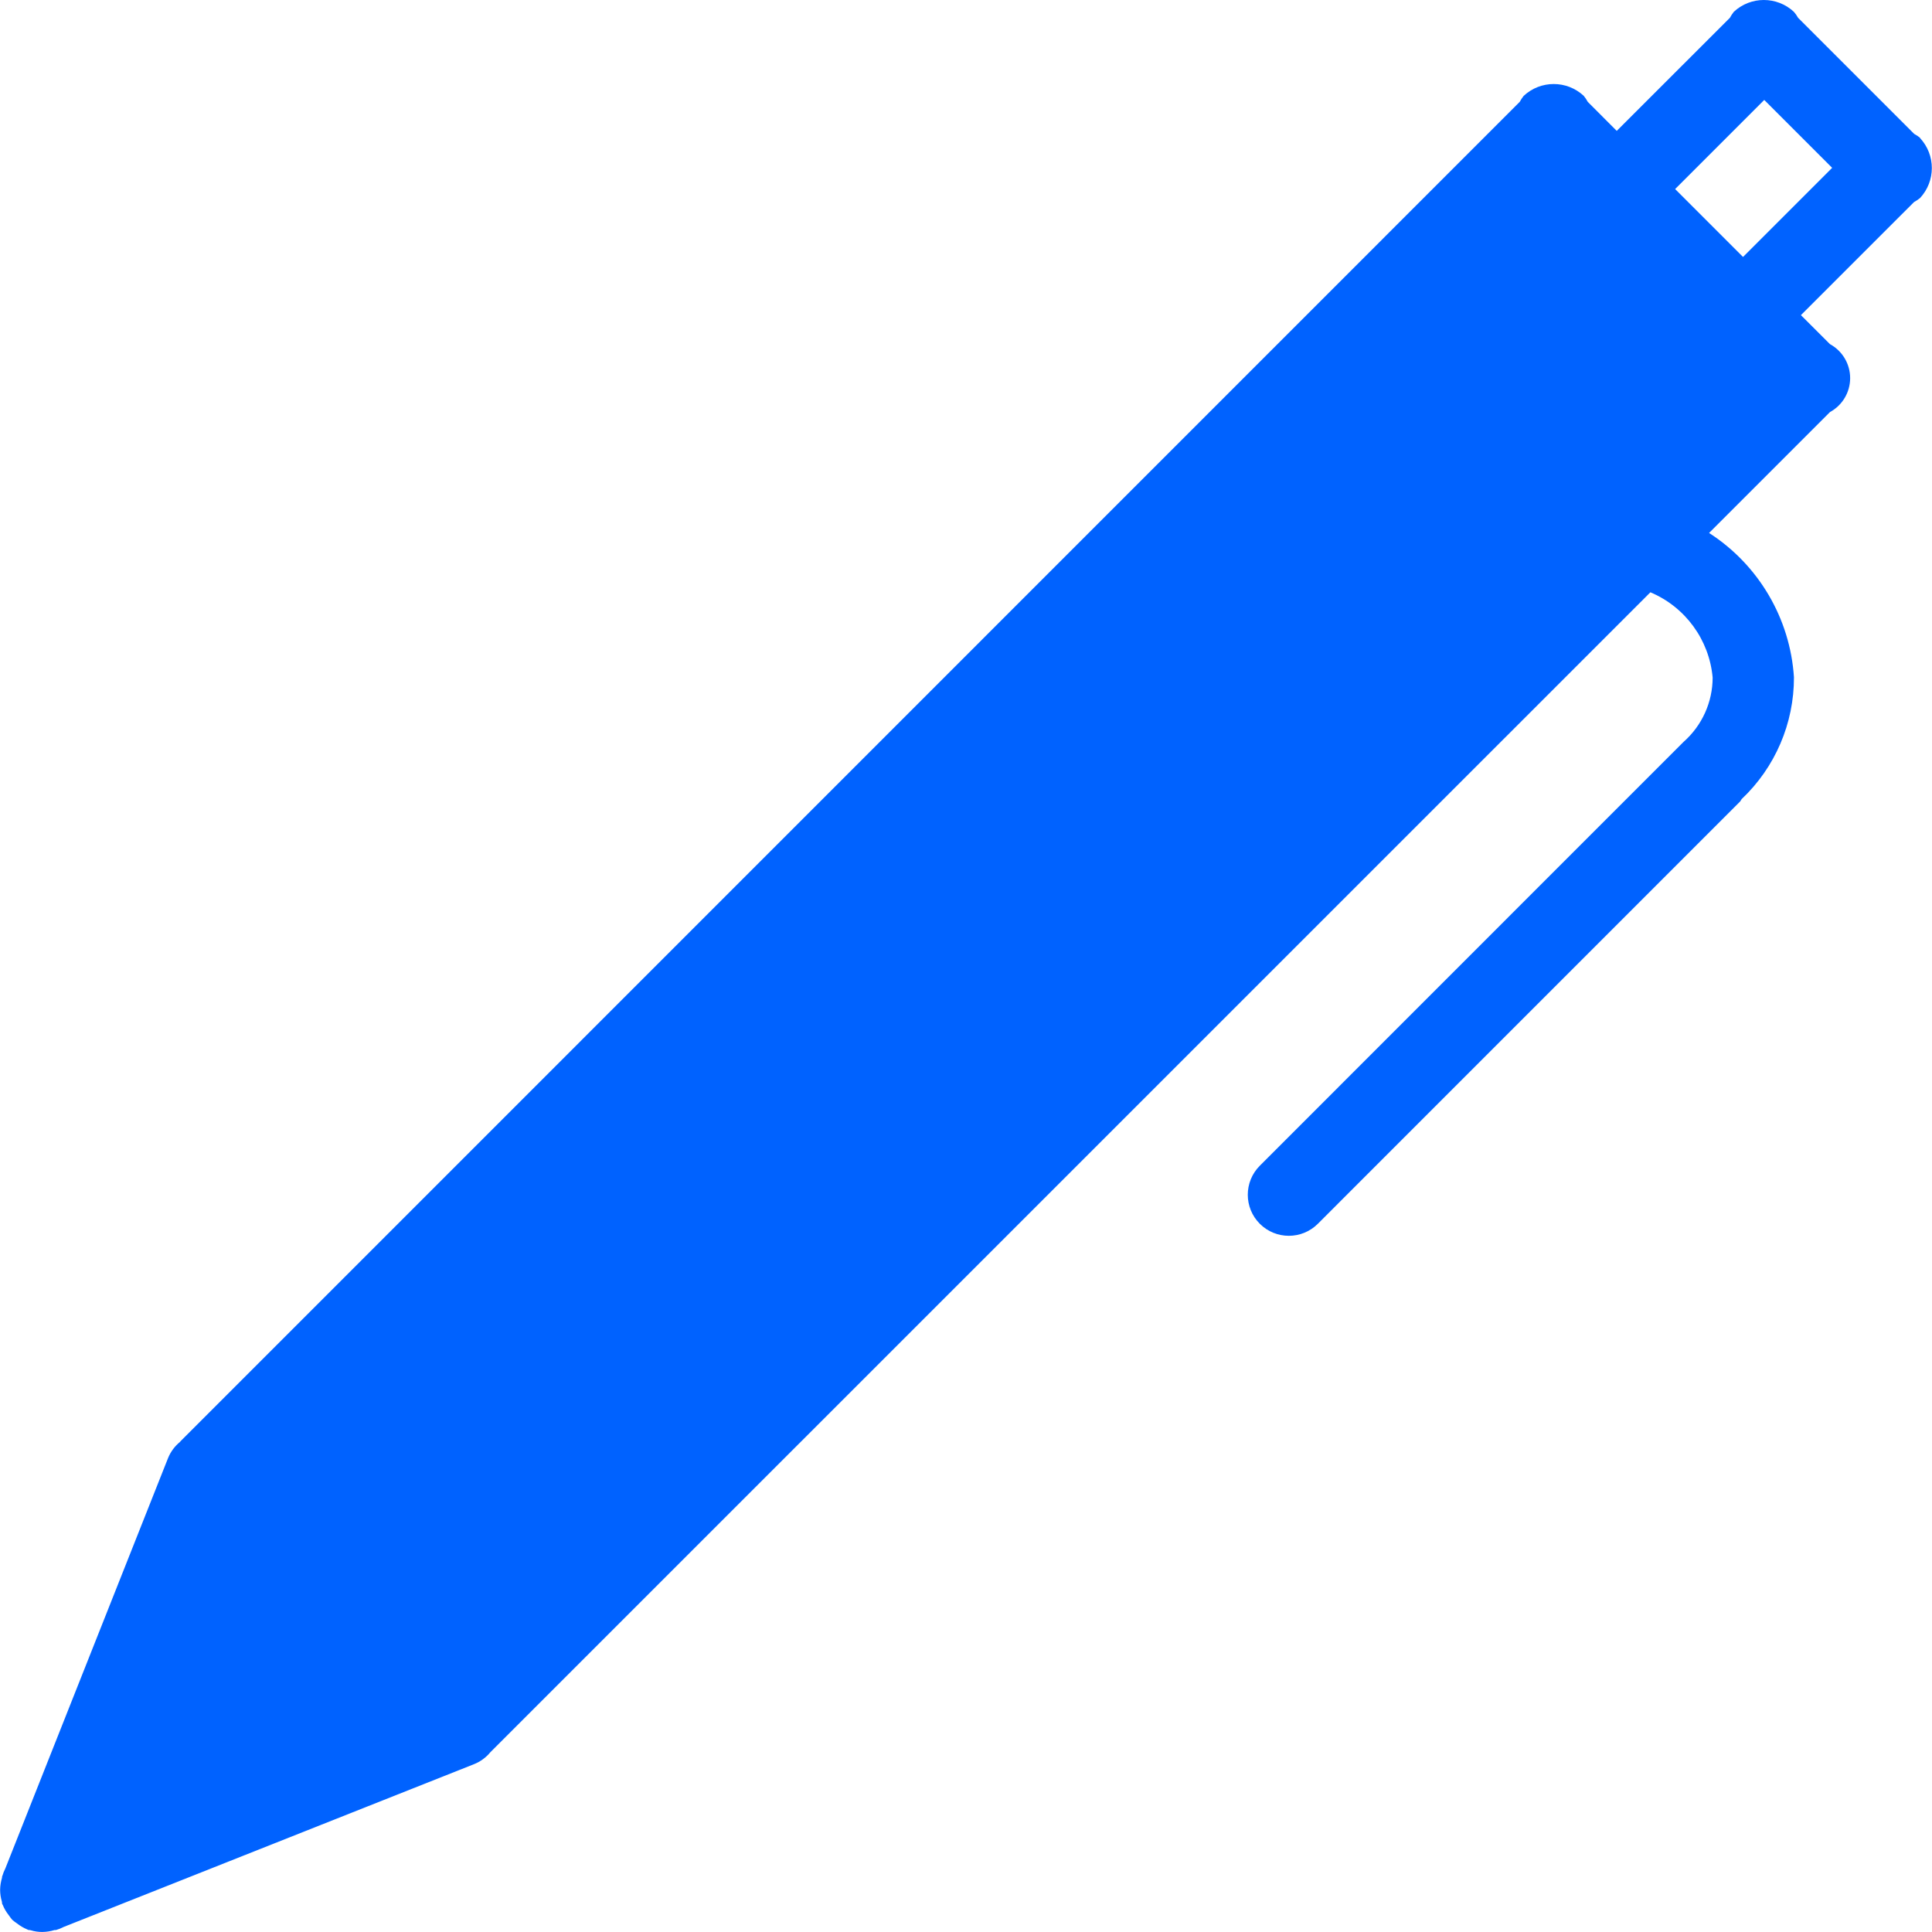
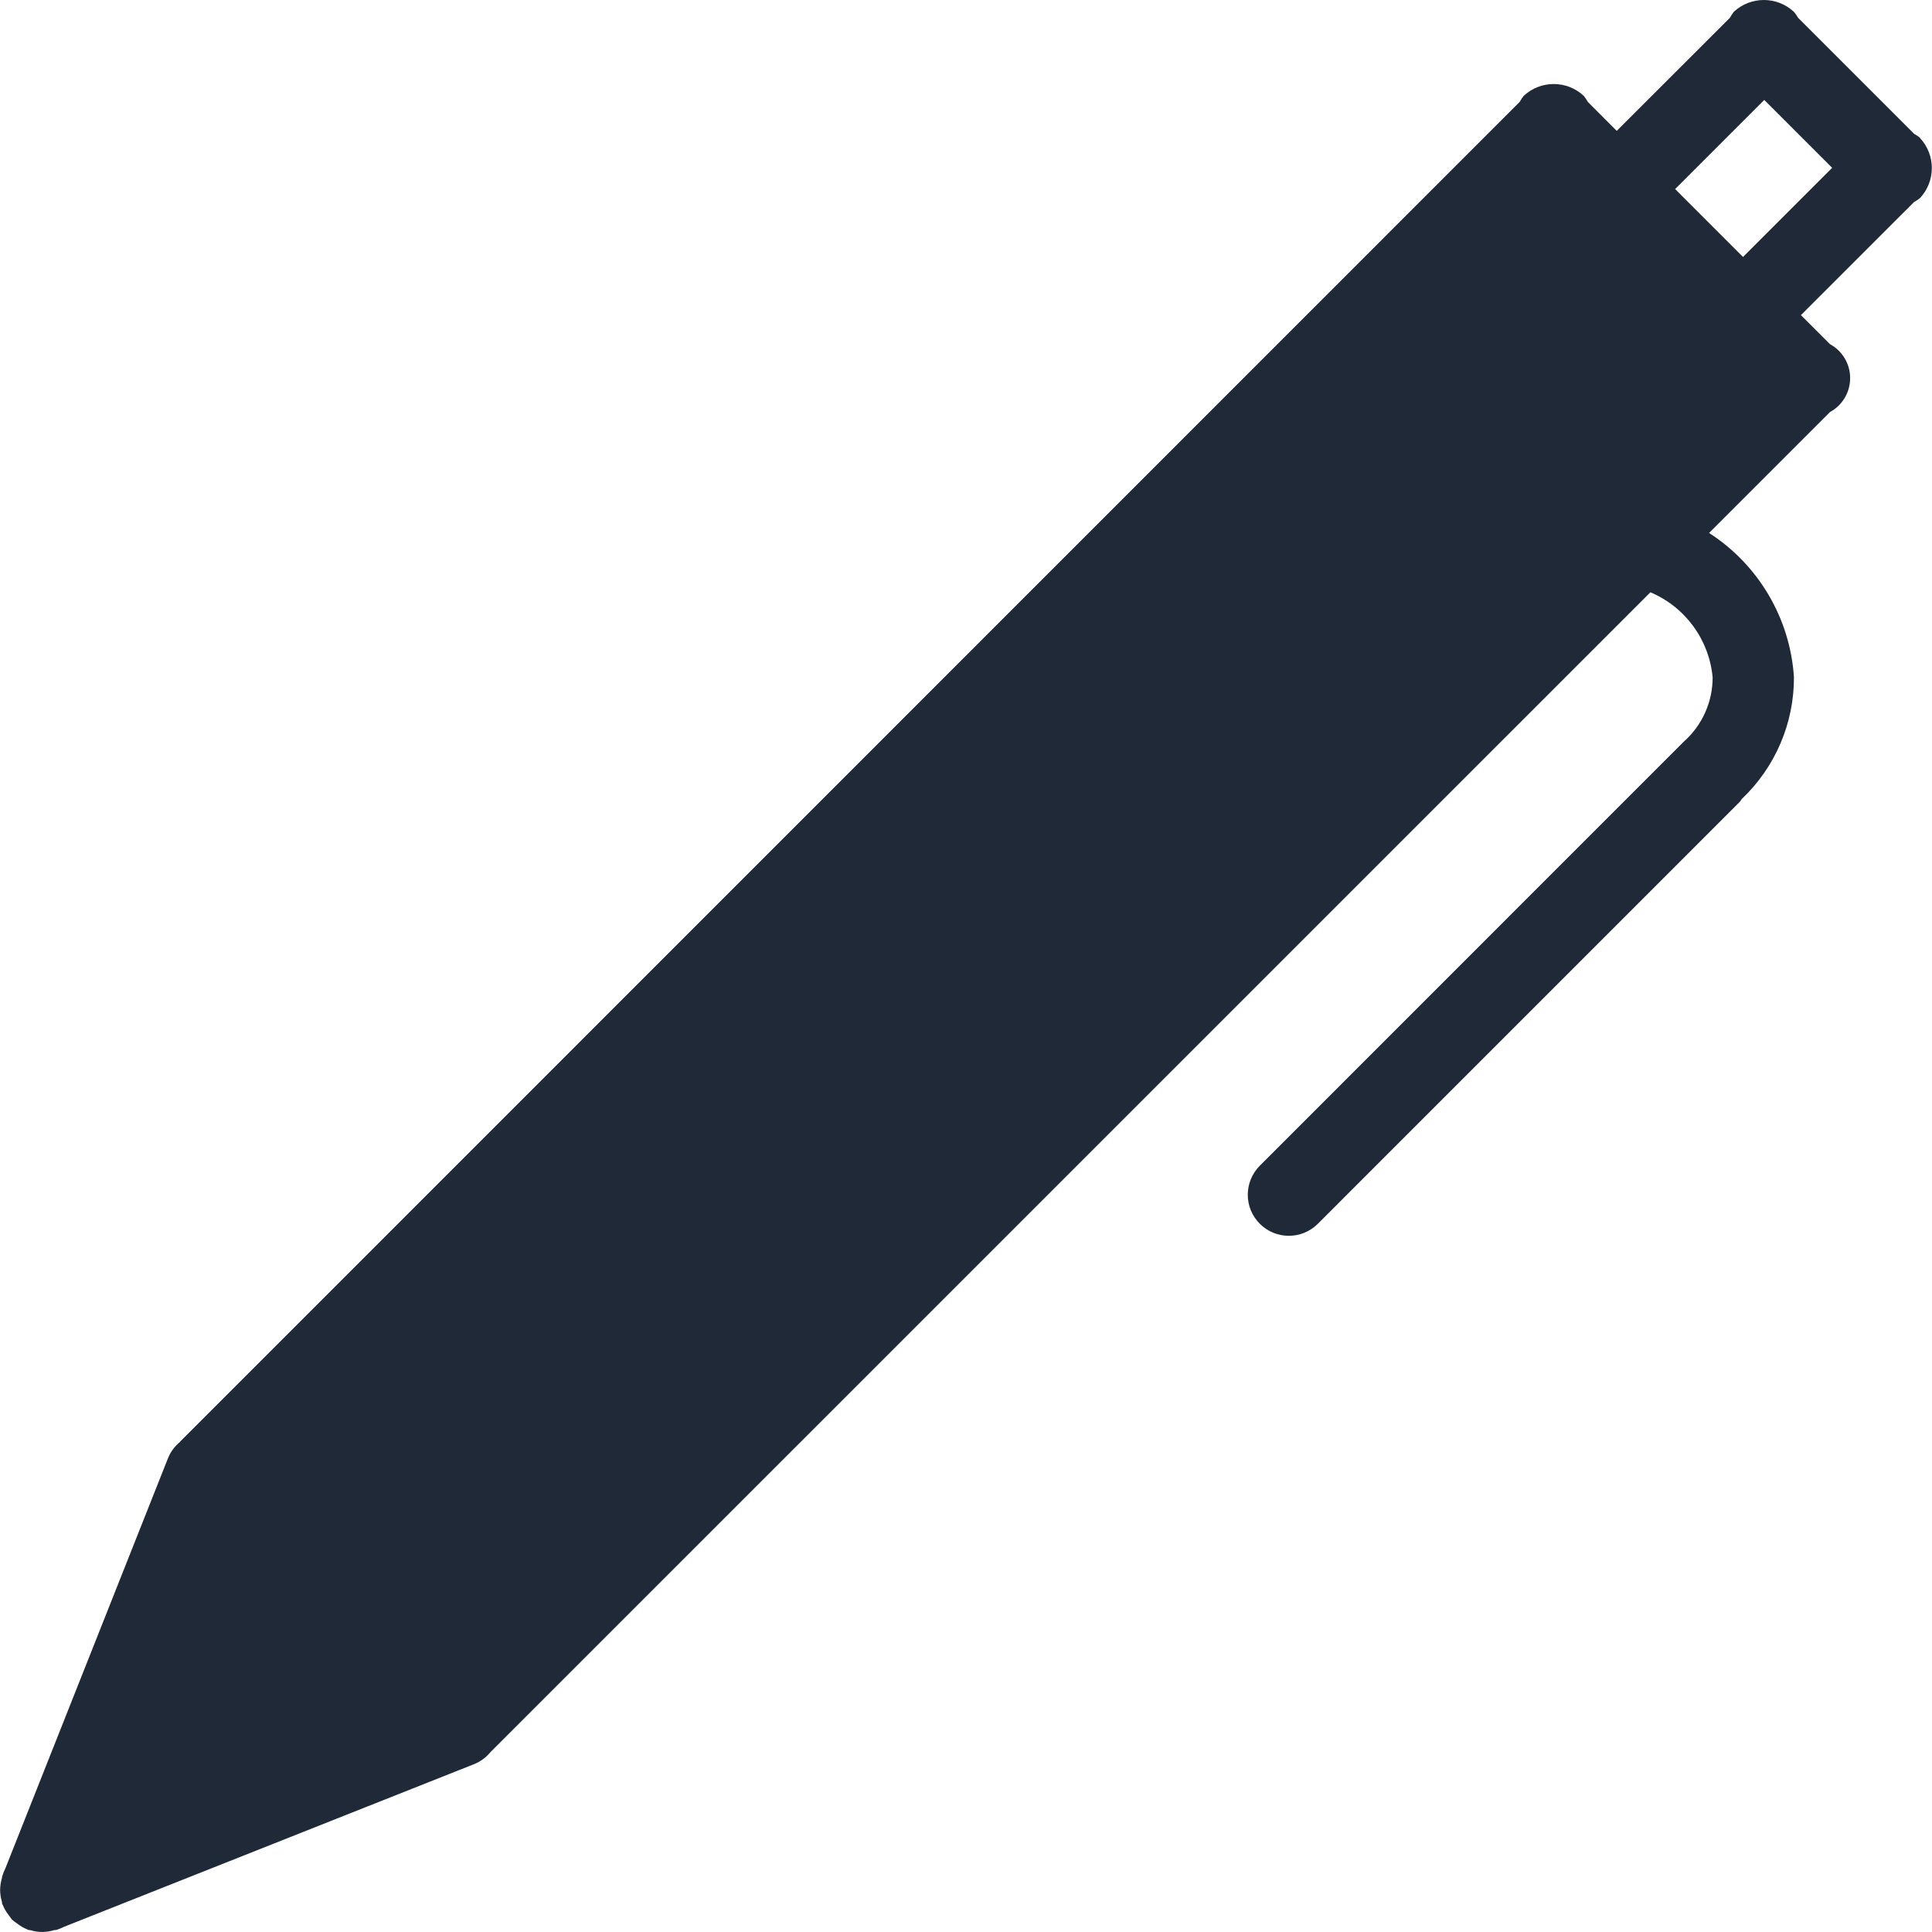
<svg xmlns="http://www.w3.org/2000/svg" width="800px" height="800px" viewBox="0 0 45.527 45.527">
-   <path id="_10" data-name="10" d="M580.974,305.463a.864.864,0,0,0-.141-.094l-2.735-2.735a.879.879,0,0,0-.1-.142,1.039,1.039,0,0,0-1.415,0,1.02,1.02,0,0,0-.093.142l-2.666,2.664-.683-.684a.864.864,0,0,0-.094-.141,1.038,1.038,0,0,0-1.416,0,1,1,0,0,0-.093.141L539.976,336.18s0,.007-.006.01a.963.963,0,0,0-.283.381l-3.835,9.672a1.025,1.025,0,0,0-.072.182l-.006.012a.1.1,0,0,1,0,.024,1.04,1.04,0,0,0-.045.284.97.97,0,0,0,.041.279c.006.02,0,.04.009.059s.01.013.012.021a.98.98,0,0,0,.139.238,1.36,1.36,0,0,0,.085.112,1.136,1.136,0,0,0,.112.085,1,1,0,0,0,.238.14c.008,0,.014.009.022.012a.519.519,0,0,0,.06.008.9.9,0,0,0,.278.041,1.01,1.01,0,0,0,.285-.045.21.21,0,0,0,.023,0l.011,0a.966.966,0,0,0,.182-.073l9.671-3.836a.959.959,0,0,0,.384-.281l.007-.007,27.329-27.327a2.414,2.414,0,0,1,1.467,2.01,2.023,2.023,0,0,1-.683,1.513l0,0-3.218,3.218,0,0-6.77,6.772a.967.967,0,1,0,1.368,1.368l9.951-9.952a.665.665,0,0,0,.036-.056A3.936,3.936,0,0,0,578,318.173a4.384,4.384,0,0,0-2-3.4l2.849-2.849a.911.911,0,0,0,0-1.6l-.685-.684,2.665-2.664a1.014,1.014,0,0,0,.141-.094,1.038,1.038,0,0,0,0-1.416Zm-4.174,2.806-1.6-1.6,2.1-2.1,1.6,1.6Z" transform="translate(-535.726 -302.214)" fill="#0062FF" fill-rule="evenodd" />
+   <path id="_10" data-name="10" d="M580.974,305.463a.864.864,0,0,0-.141-.094l-2.735-2.735a.879.879,0,0,0-.1-.142,1.039,1.039,0,0,0-1.415,0,1.02,1.02,0,0,0-.093.142l-2.666,2.664-.683-.684a.864.864,0,0,0-.094-.141,1.038,1.038,0,0,0-1.416,0,1,1,0,0,0-.093.141L539.976,336.18s0,.007-.006.01a.963.963,0,0,0-.283.381l-3.835,9.672a1.025,1.025,0,0,0-.072.182l-.006.012a.1.1,0,0,1,0,.024,1.04,1.04,0,0,0-.045.284.97.97,0,0,0,.041.279c.006.02,0,.04.009.059s.01.013.012.021a.98.98,0,0,0,.139.238,1.36,1.36,0,0,0,.085.112,1.136,1.136,0,0,0,.112.085,1,1,0,0,0,.238.14c.008,0,.014.009.022.012a.519.519,0,0,0,.06.008.9.9,0,0,0,.278.041,1.01,1.01,0,0,0,.285-.045.21.21,0,0,0,.023,0l.011,0a.966.966,0,0,0,.182-.073l9.671-3.836a.959.959,0,0,0,.384-.281l.007-.007,27.329-27.327a2.414,2.414,0,0,1,1.467,2.01,2.023,2.023,0,0,1-.683,1.513l0,0-3.218,3.218,0,0-6.77,6.772a.967.967,0,1,0,1.368,1.368l9.951-9.952a.665.665,0,0,0,.036-.056A3.936,3.936,0,0,0,578,318.173a4.384,4.384,0,0,0-2-3.4l2.849-2.849a.911.911,0,0,0,0-1.6l-.685-.684,2.665-2.664a1.014,1.014,0,0,0,.141-.094,1.038,1.038,0,0,0,0-1.416Zm-4.174,2.806-1.6-1.6,2.1-2.1,1.6,1.6Z" transform="translate(-535.726 -302.214)" fill="#1f2937" fill-rule="evenodd" />
</svg>
